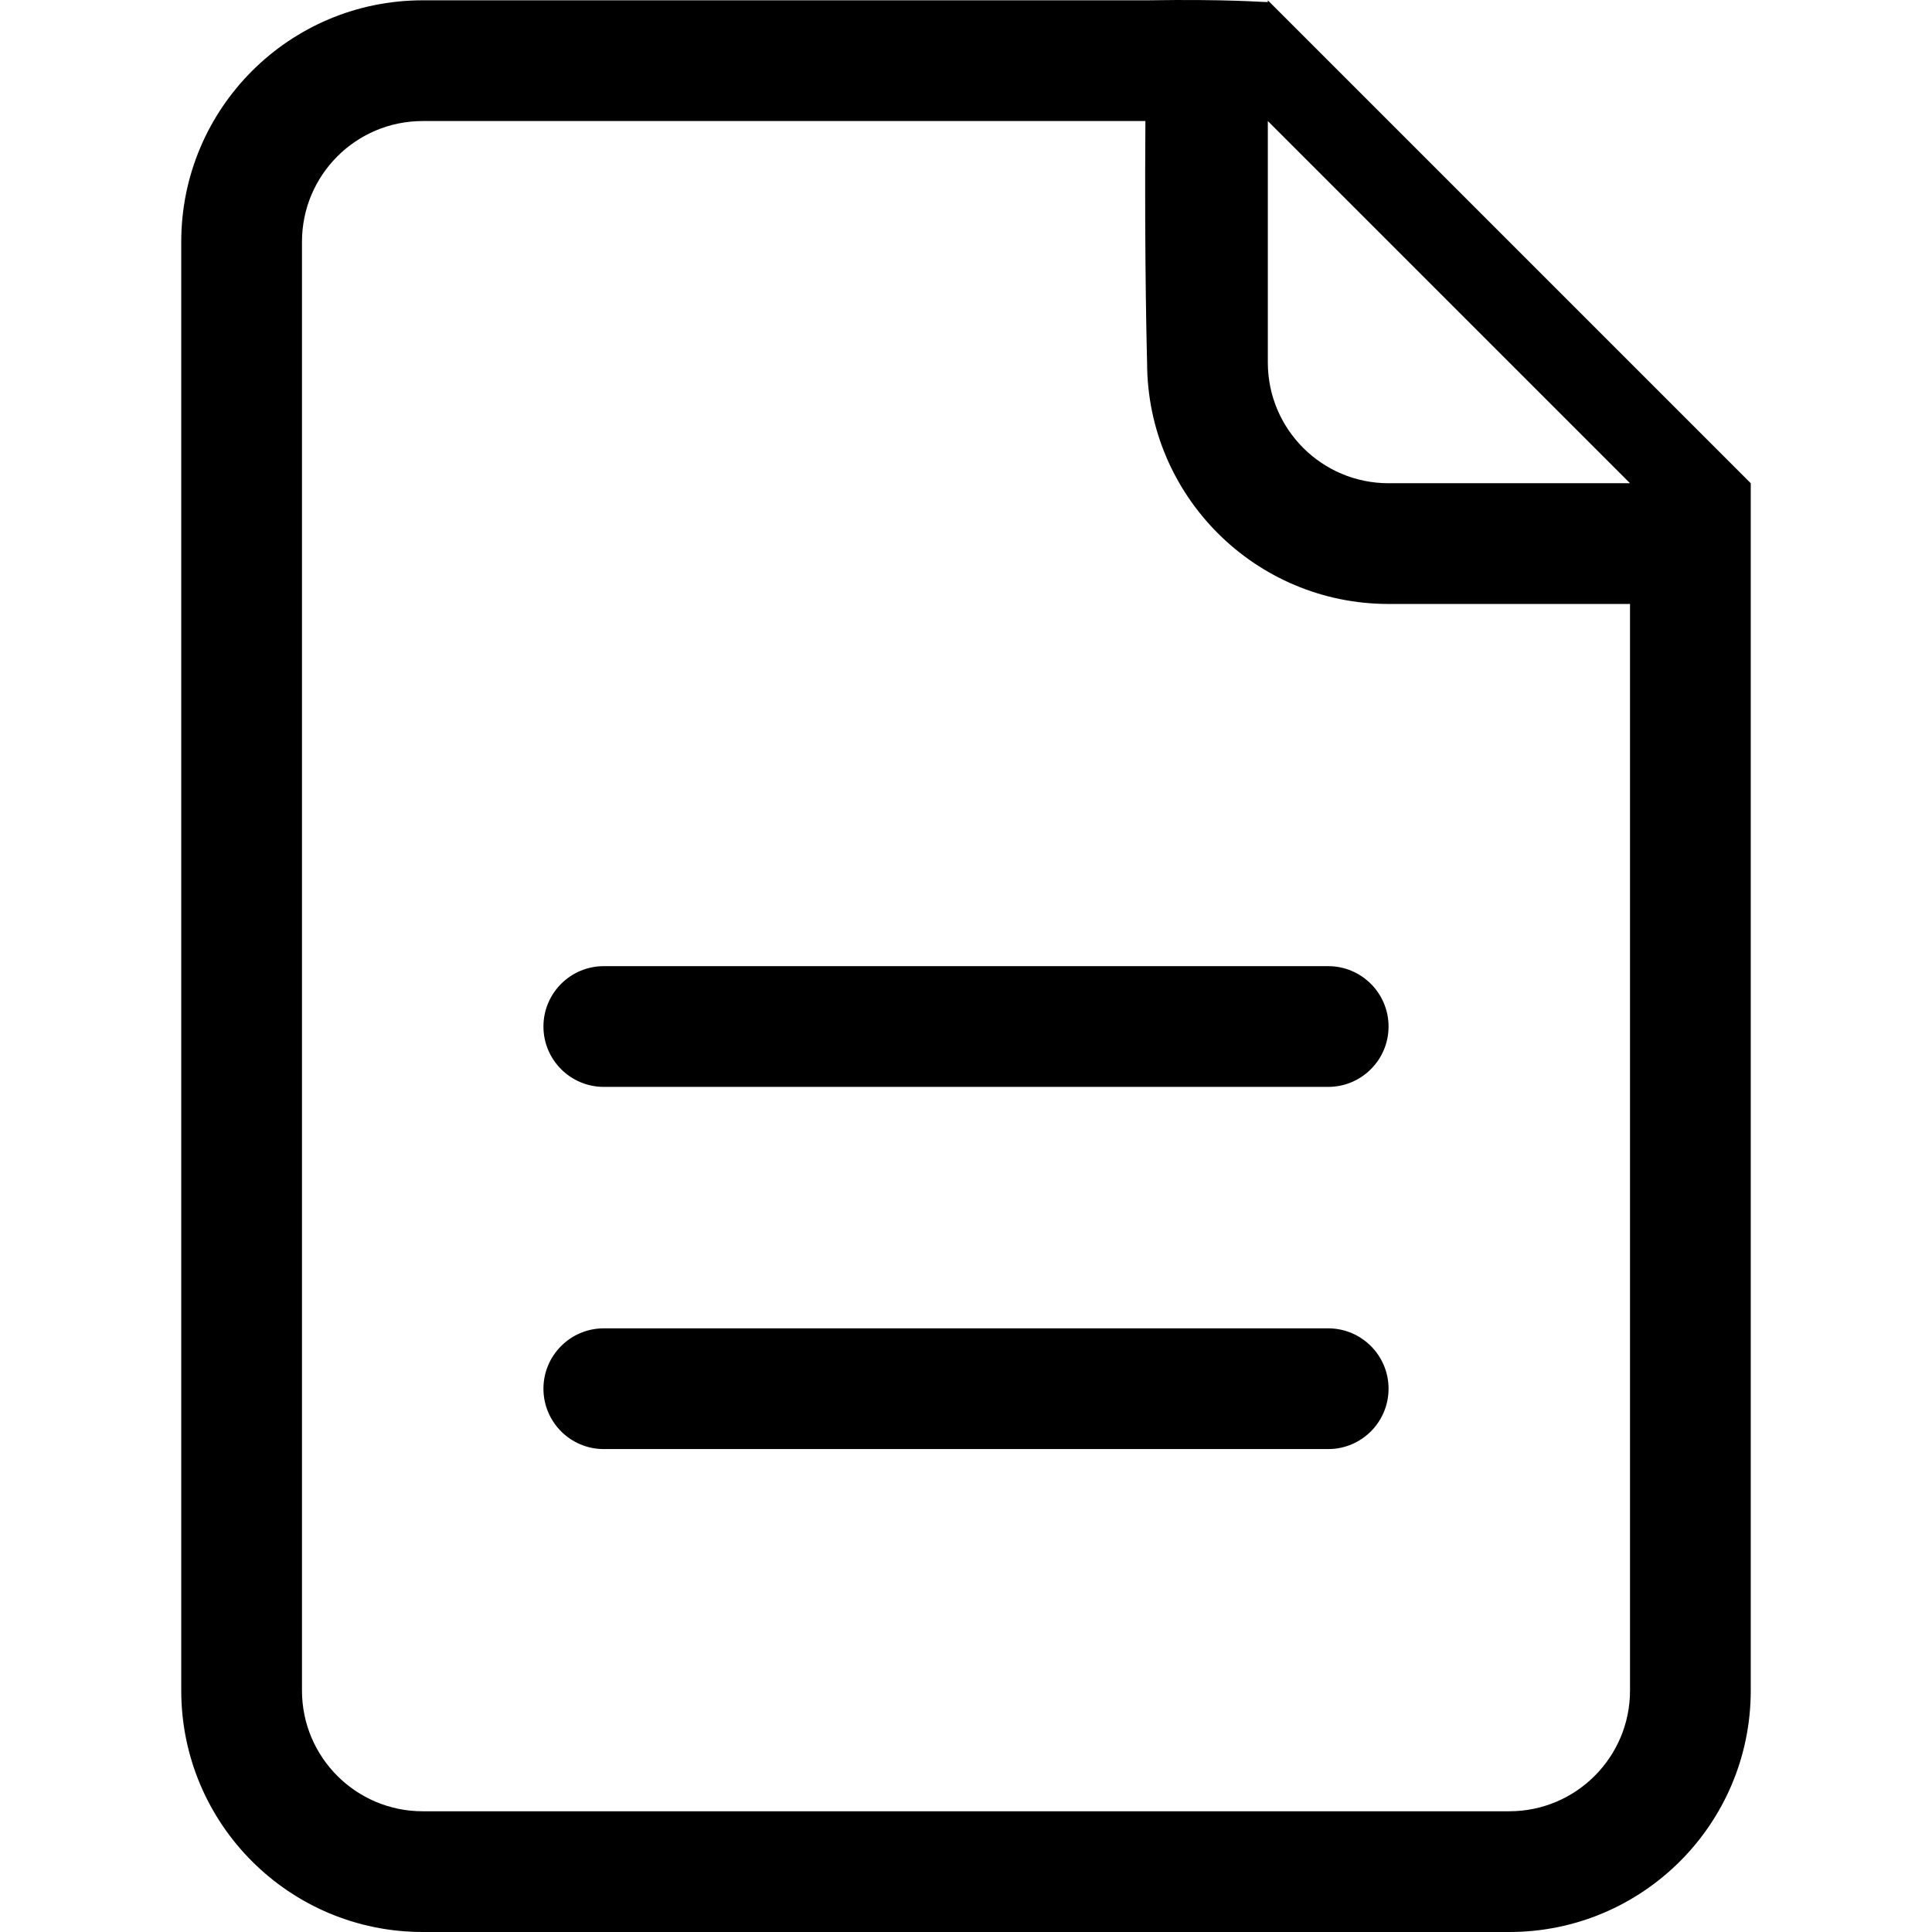
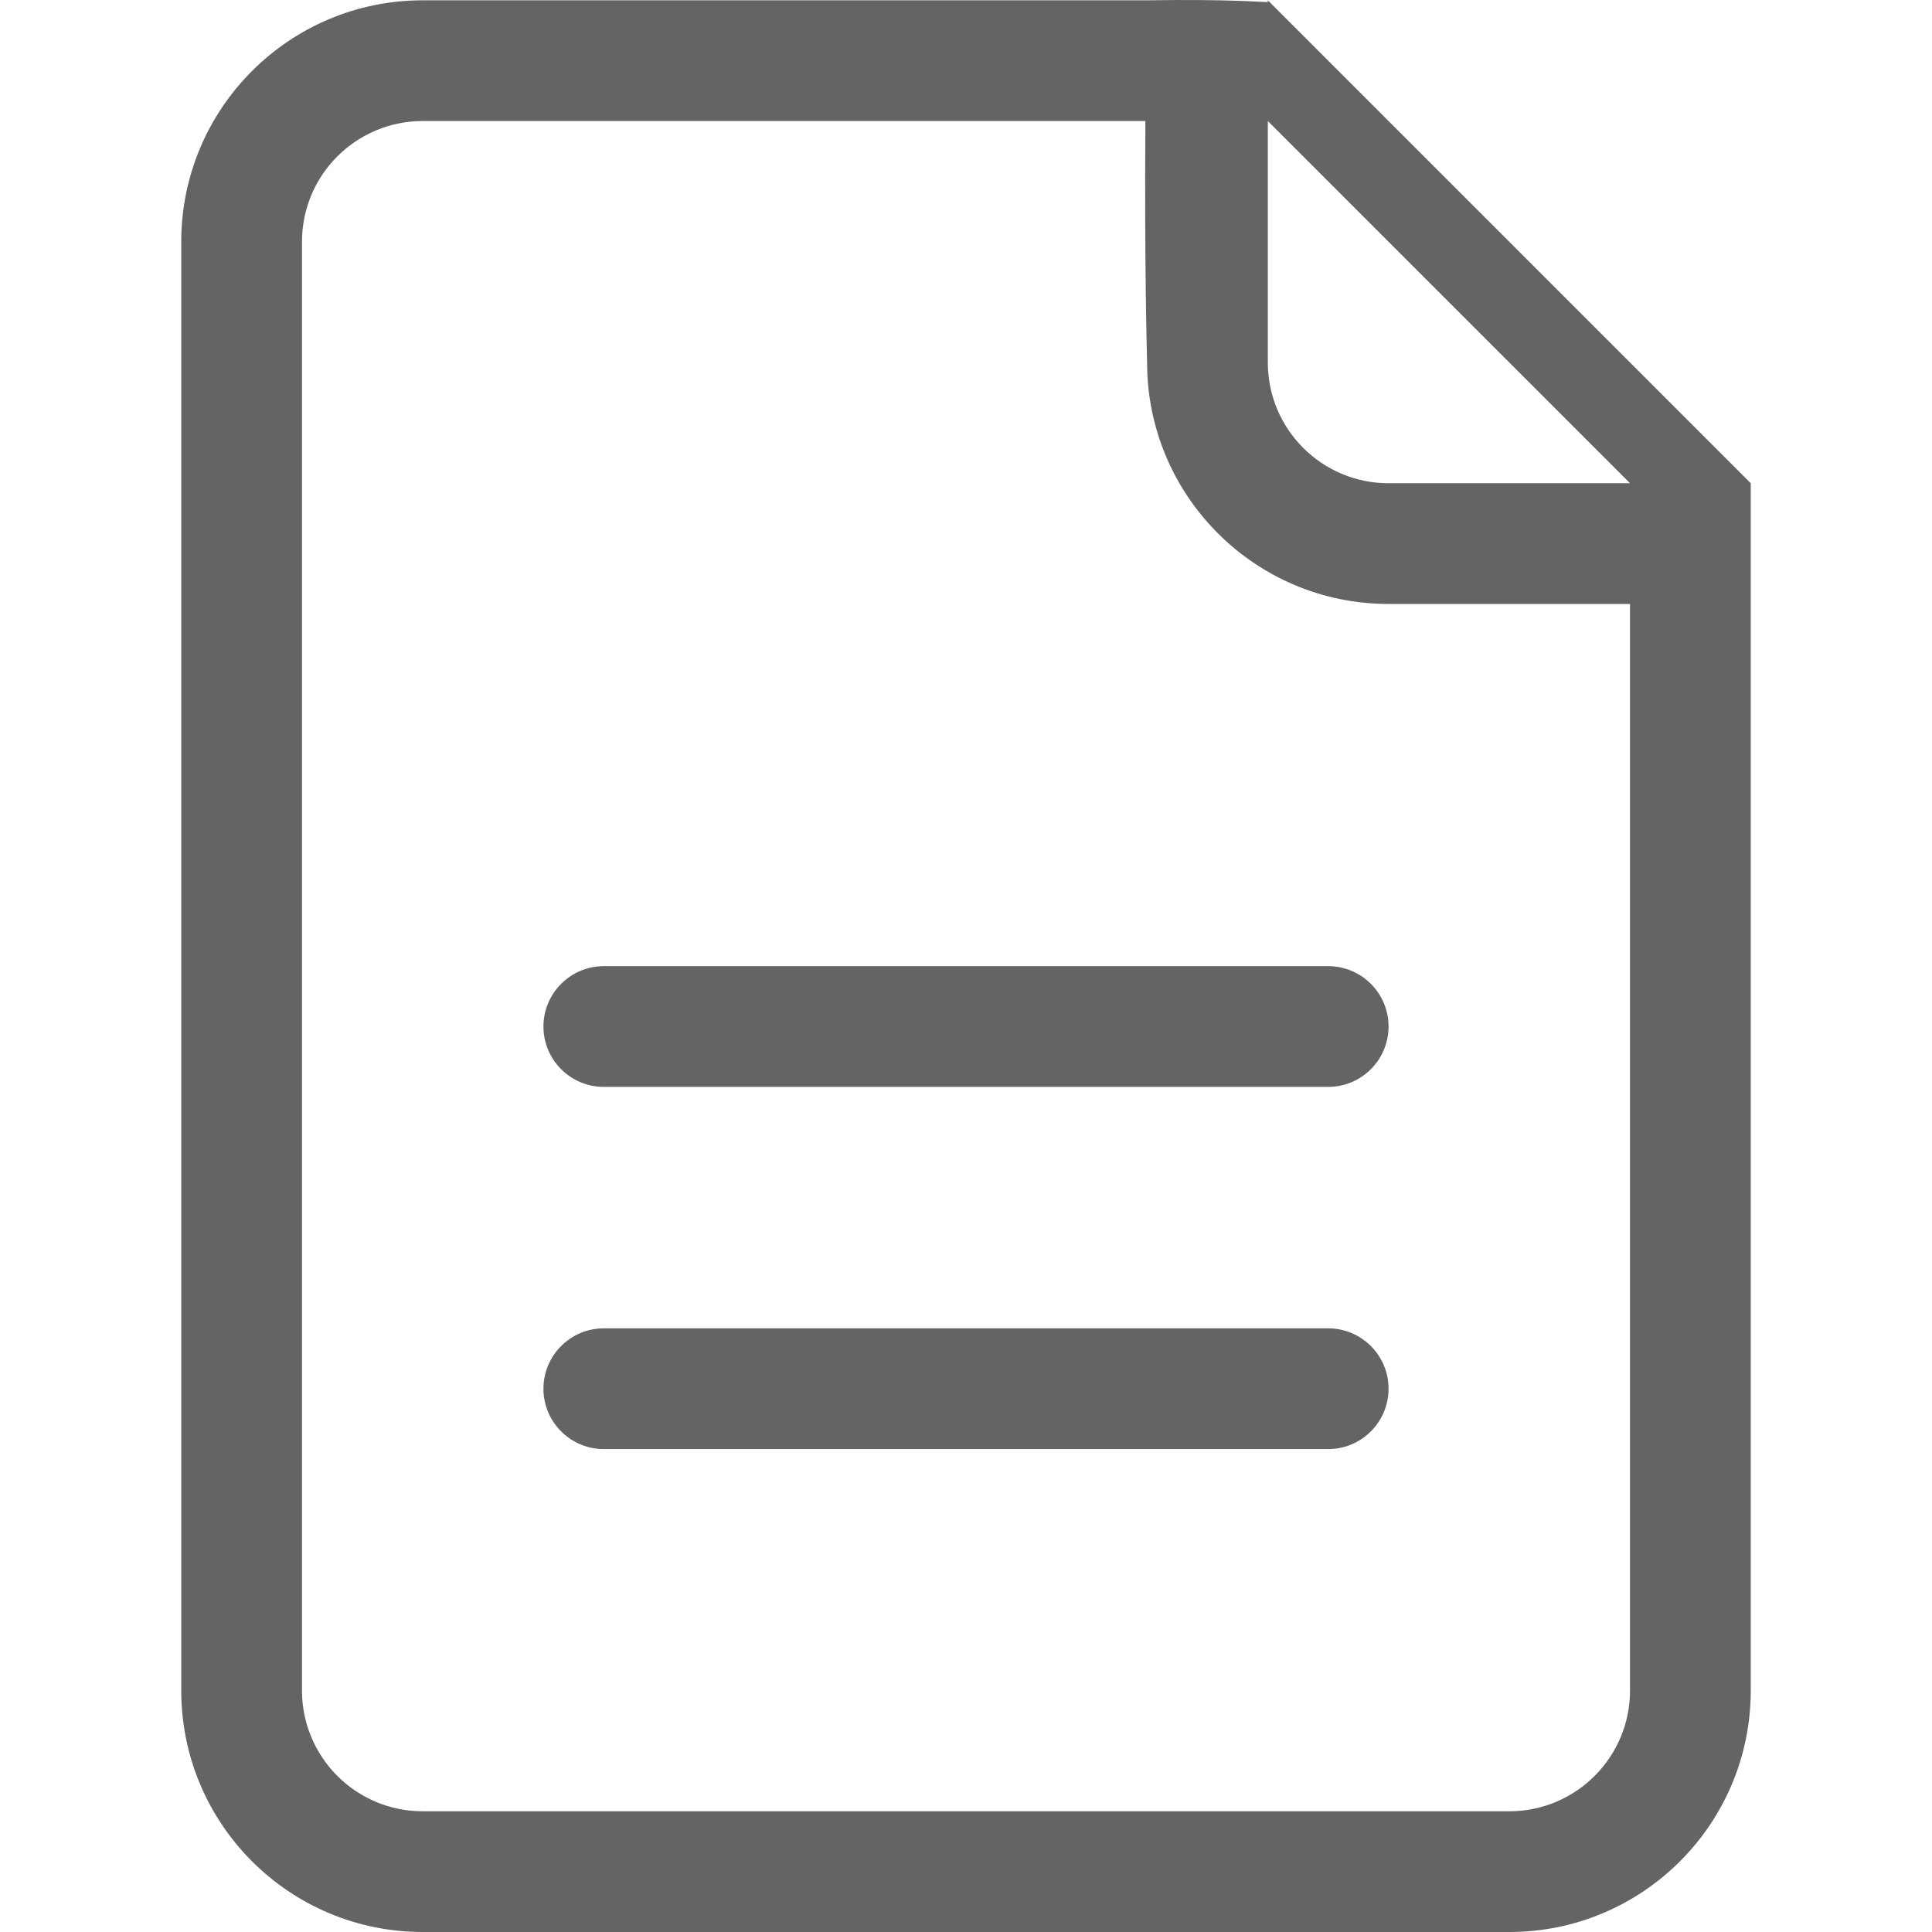
<svg xmlns="http://www.w3.org/2000/svg" version="1.1" id="Capa_1" x="0px" y="0px" width="753.352px" height="753.352px" viewBox="0 0 753.352 753.352" style="enable-background:new 0 0 753.352 753.352;" xml:space="preserve">
  <g>
    <g id="_x31__21_">
      <g>
-         <path d="M517.906,517.967H235.445c-12.993,0-23.538,10.546-23.538,23.539s10.545,23.538,23.538,23.538h282.461     c12.993,0,23.539-10.545,23.539-23.538S530.899,517.967,517.906,517.967z M494.368,0.121v0.683     c-3.036,0-15.559-1.177-47.077-0.683H164.83c-51.997,0-94.154,42.157-94.154,94.154v564.923     c0,51.996,42.157,94.153,94.154,94.153h423.692c51.997,0,94.154-42.157,94.154-94.153v-470.77L494.368,0.121z M635.599,659.198     c0,25.986-21.066,47.077-47.077,47.077H164.83c-26.01,0-47.077-21.091-47.077-47.077V94.275c0-26.01,21.067-47.077,47.077-47.077     h281.802c-0.424,56.375,0.659,94.154,0.659,94.154c0,51.997,42.157,94.154,94.154,94.154c0,0,39.332,0,94.153,0V659.198z      M541.445,188.429c-26.011,0-47.077-21.09-47.077-47.077c0,0,0-38.109,0-94.154l141.23,141.23H541.445z M517.906,376.736H235.445     c-12.993,0-23.538,10.546-23.538,23.539s10.545,23.538,23.538,23.538h282.461c12.993,0,23.539-10.545,23.539-23.538     S530.899,376.736,517.906,376.736z" />
+         <path fill="#646464" d="M517.906,517.967H235.445c-12.993,0-23.538,10.546-23.538,23.539s10.545,23.538,23.538,23.538h282.461     c12.993,0,23.539-10.545,23.539-23.538S530.899,517.967,517.906,517.967z M494.368,0.121v0.683     c-3.036,0-15.559-1.177-47.077-0.683H164.83c-51.997,0-94.154,42.157-94.154,94.154v564.923     c0,51.996,42.157,94.153,94.154,94.153h423.692c51.997,0,94.154-42.157,94.154-94.153v-470.77L494.368,0.121z M635.599,659.198     c0,25.986-21.066,47.077-47.077,47.077H164.83c-26.01,0-47.077-21.091-47.077-47.077V94.275c0-26.01,21.067-47.077,47.077-47.077     h281.802c-0.424,56.375,0.659,94.154,0.659,94.154c0,51.997,42.157,94.154,94.154,94.154c0,0,39.332,0,94.153,0V659.198z      M541.445,188.429c-26.011,0-47.077-21.09-47.077-47.077c0,0,0-38.109,0-94.154l141.23,141.23H541.445z M517.906,376.736H235.445     c-12.993,0-23.538,10.546-23.538,23.539s10.545,23.538,23.538,23.538h282.461c12.993,0,23.539-10.545,23.539-23.538     S530.899,376.736,517.906,376.736z" />
      </g>
    </g>
  </g>
  <g>
</g>
  <g>
</g>
  <g>
</g>
  <g>
</g>
  <g>
</g>
  <g>
</g>
  <g>
</g>
  <g>
</g>
  <g>
</g>
  <g>
</g>
  <g>
</g>
  <g>
</g>
  <g>
</g>
  <g>
</g>
  <g>
</g>
</svg>
